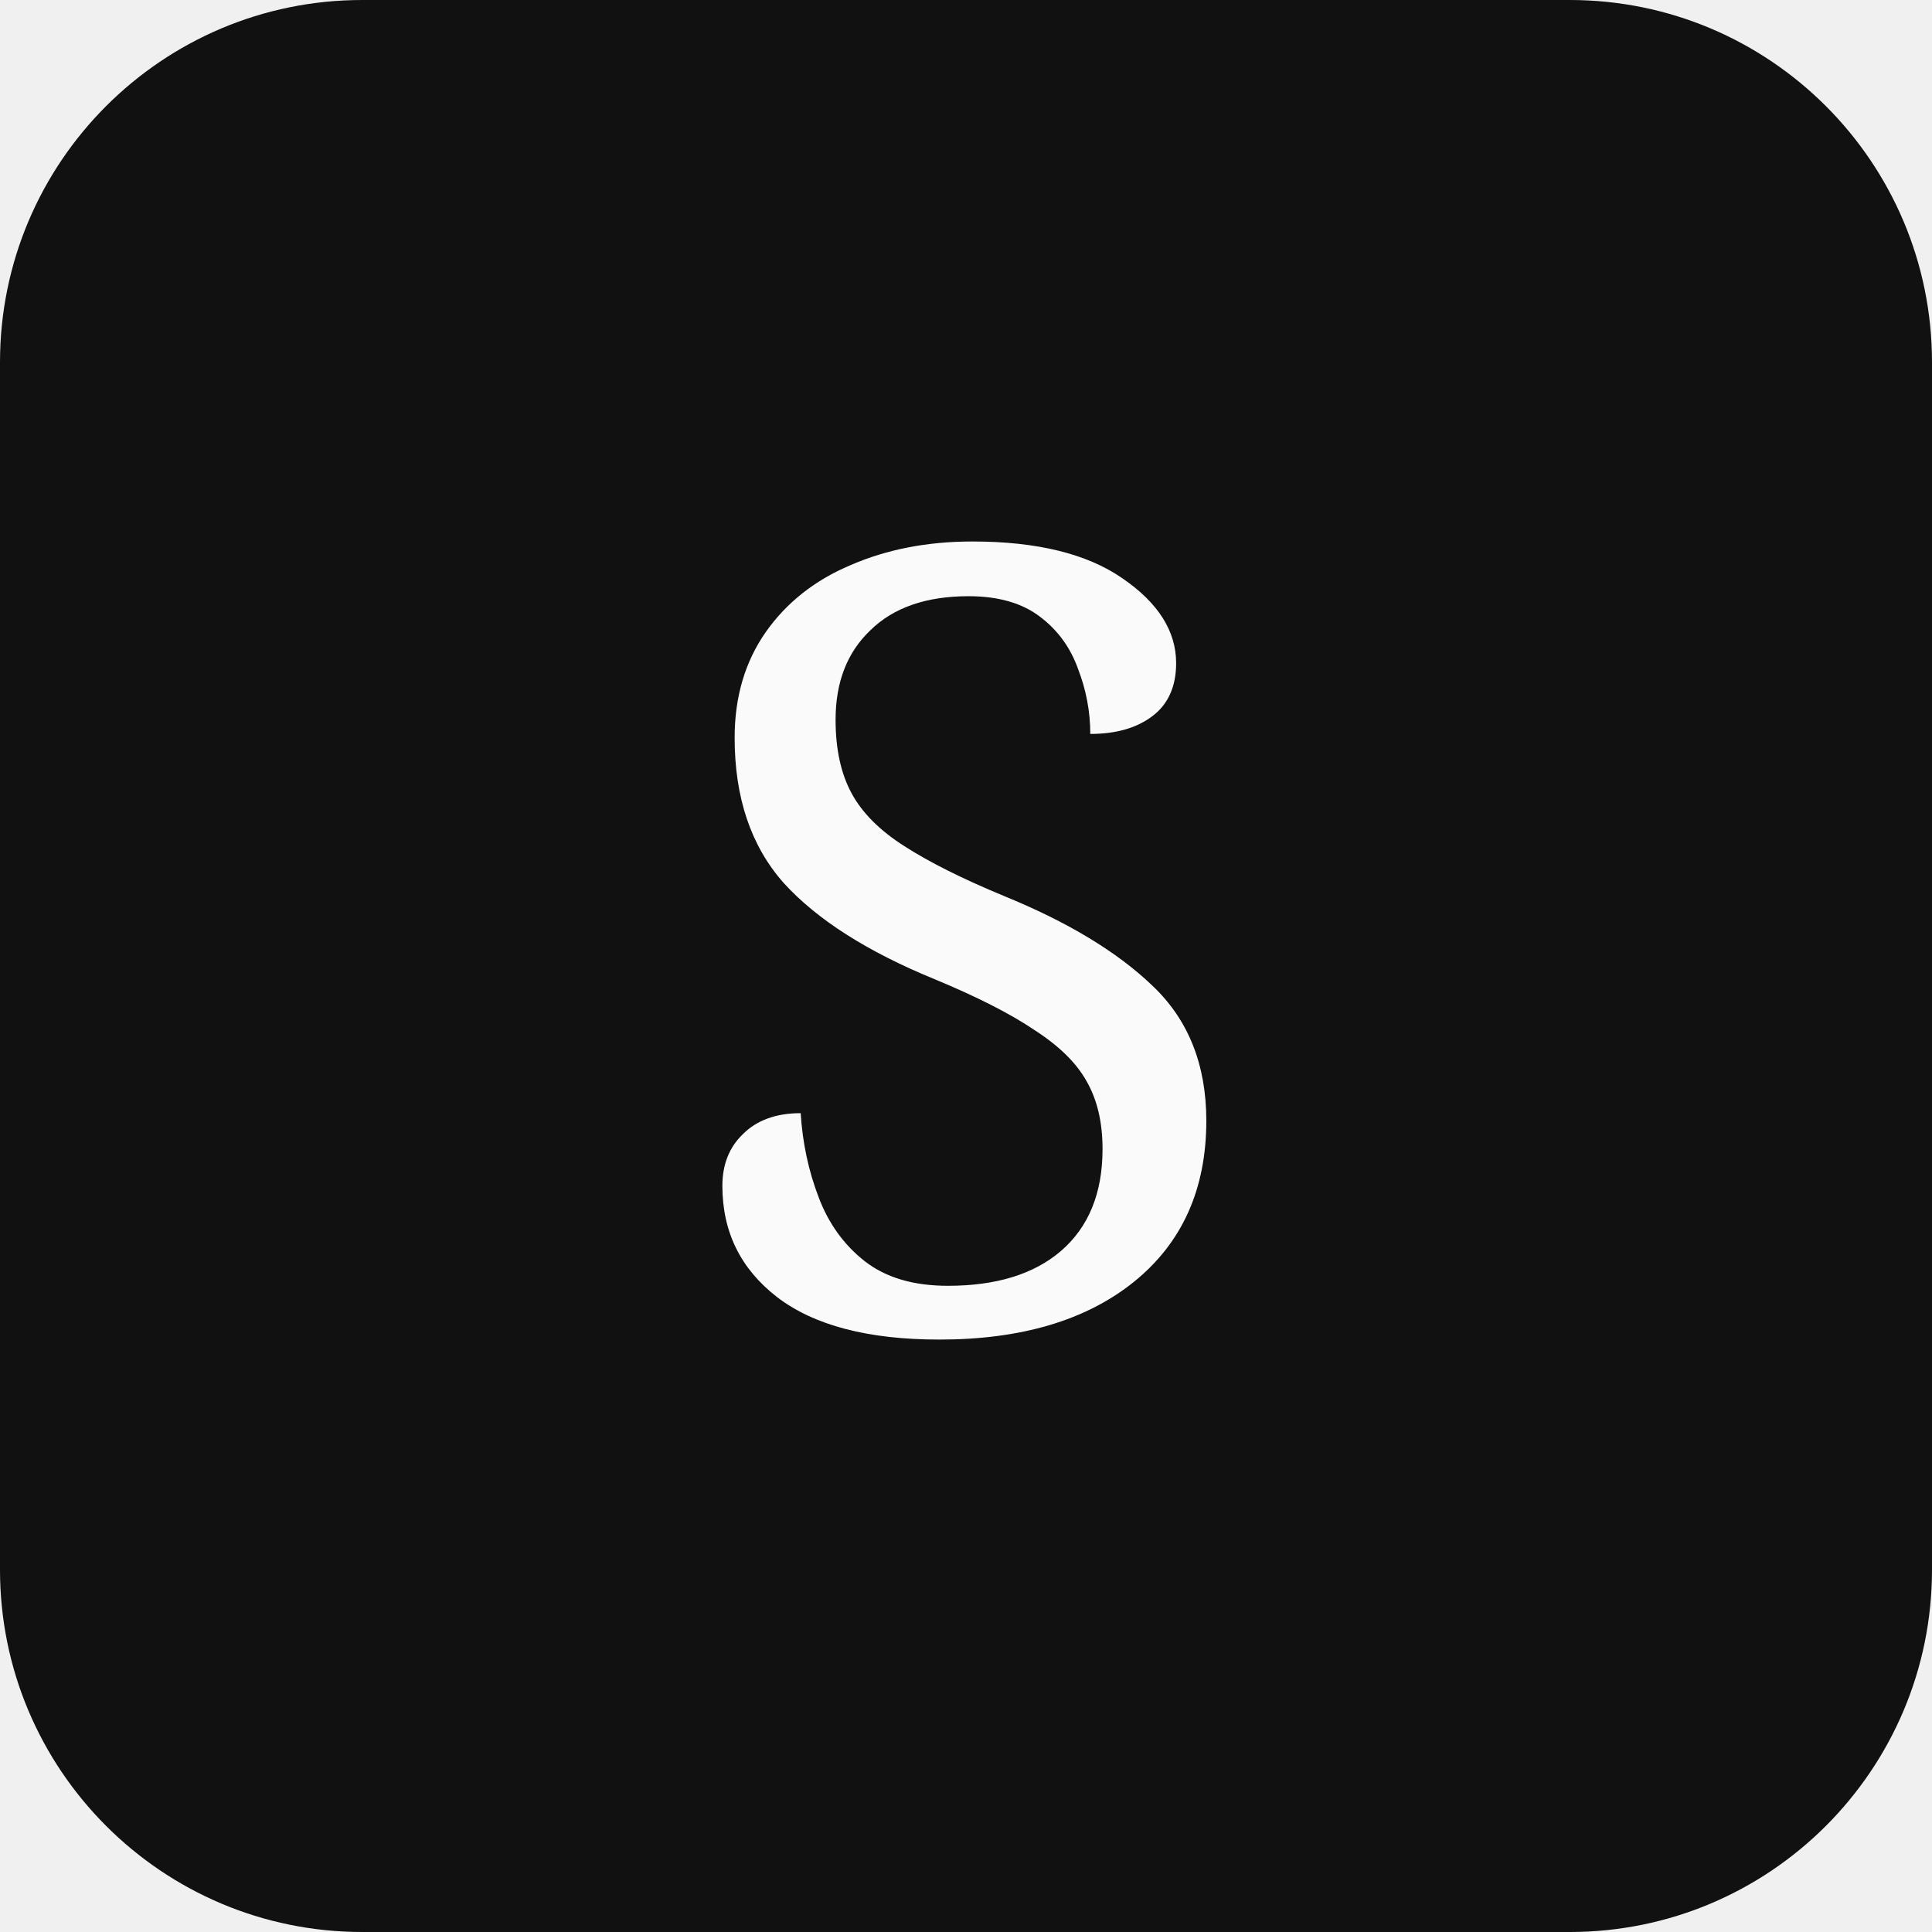
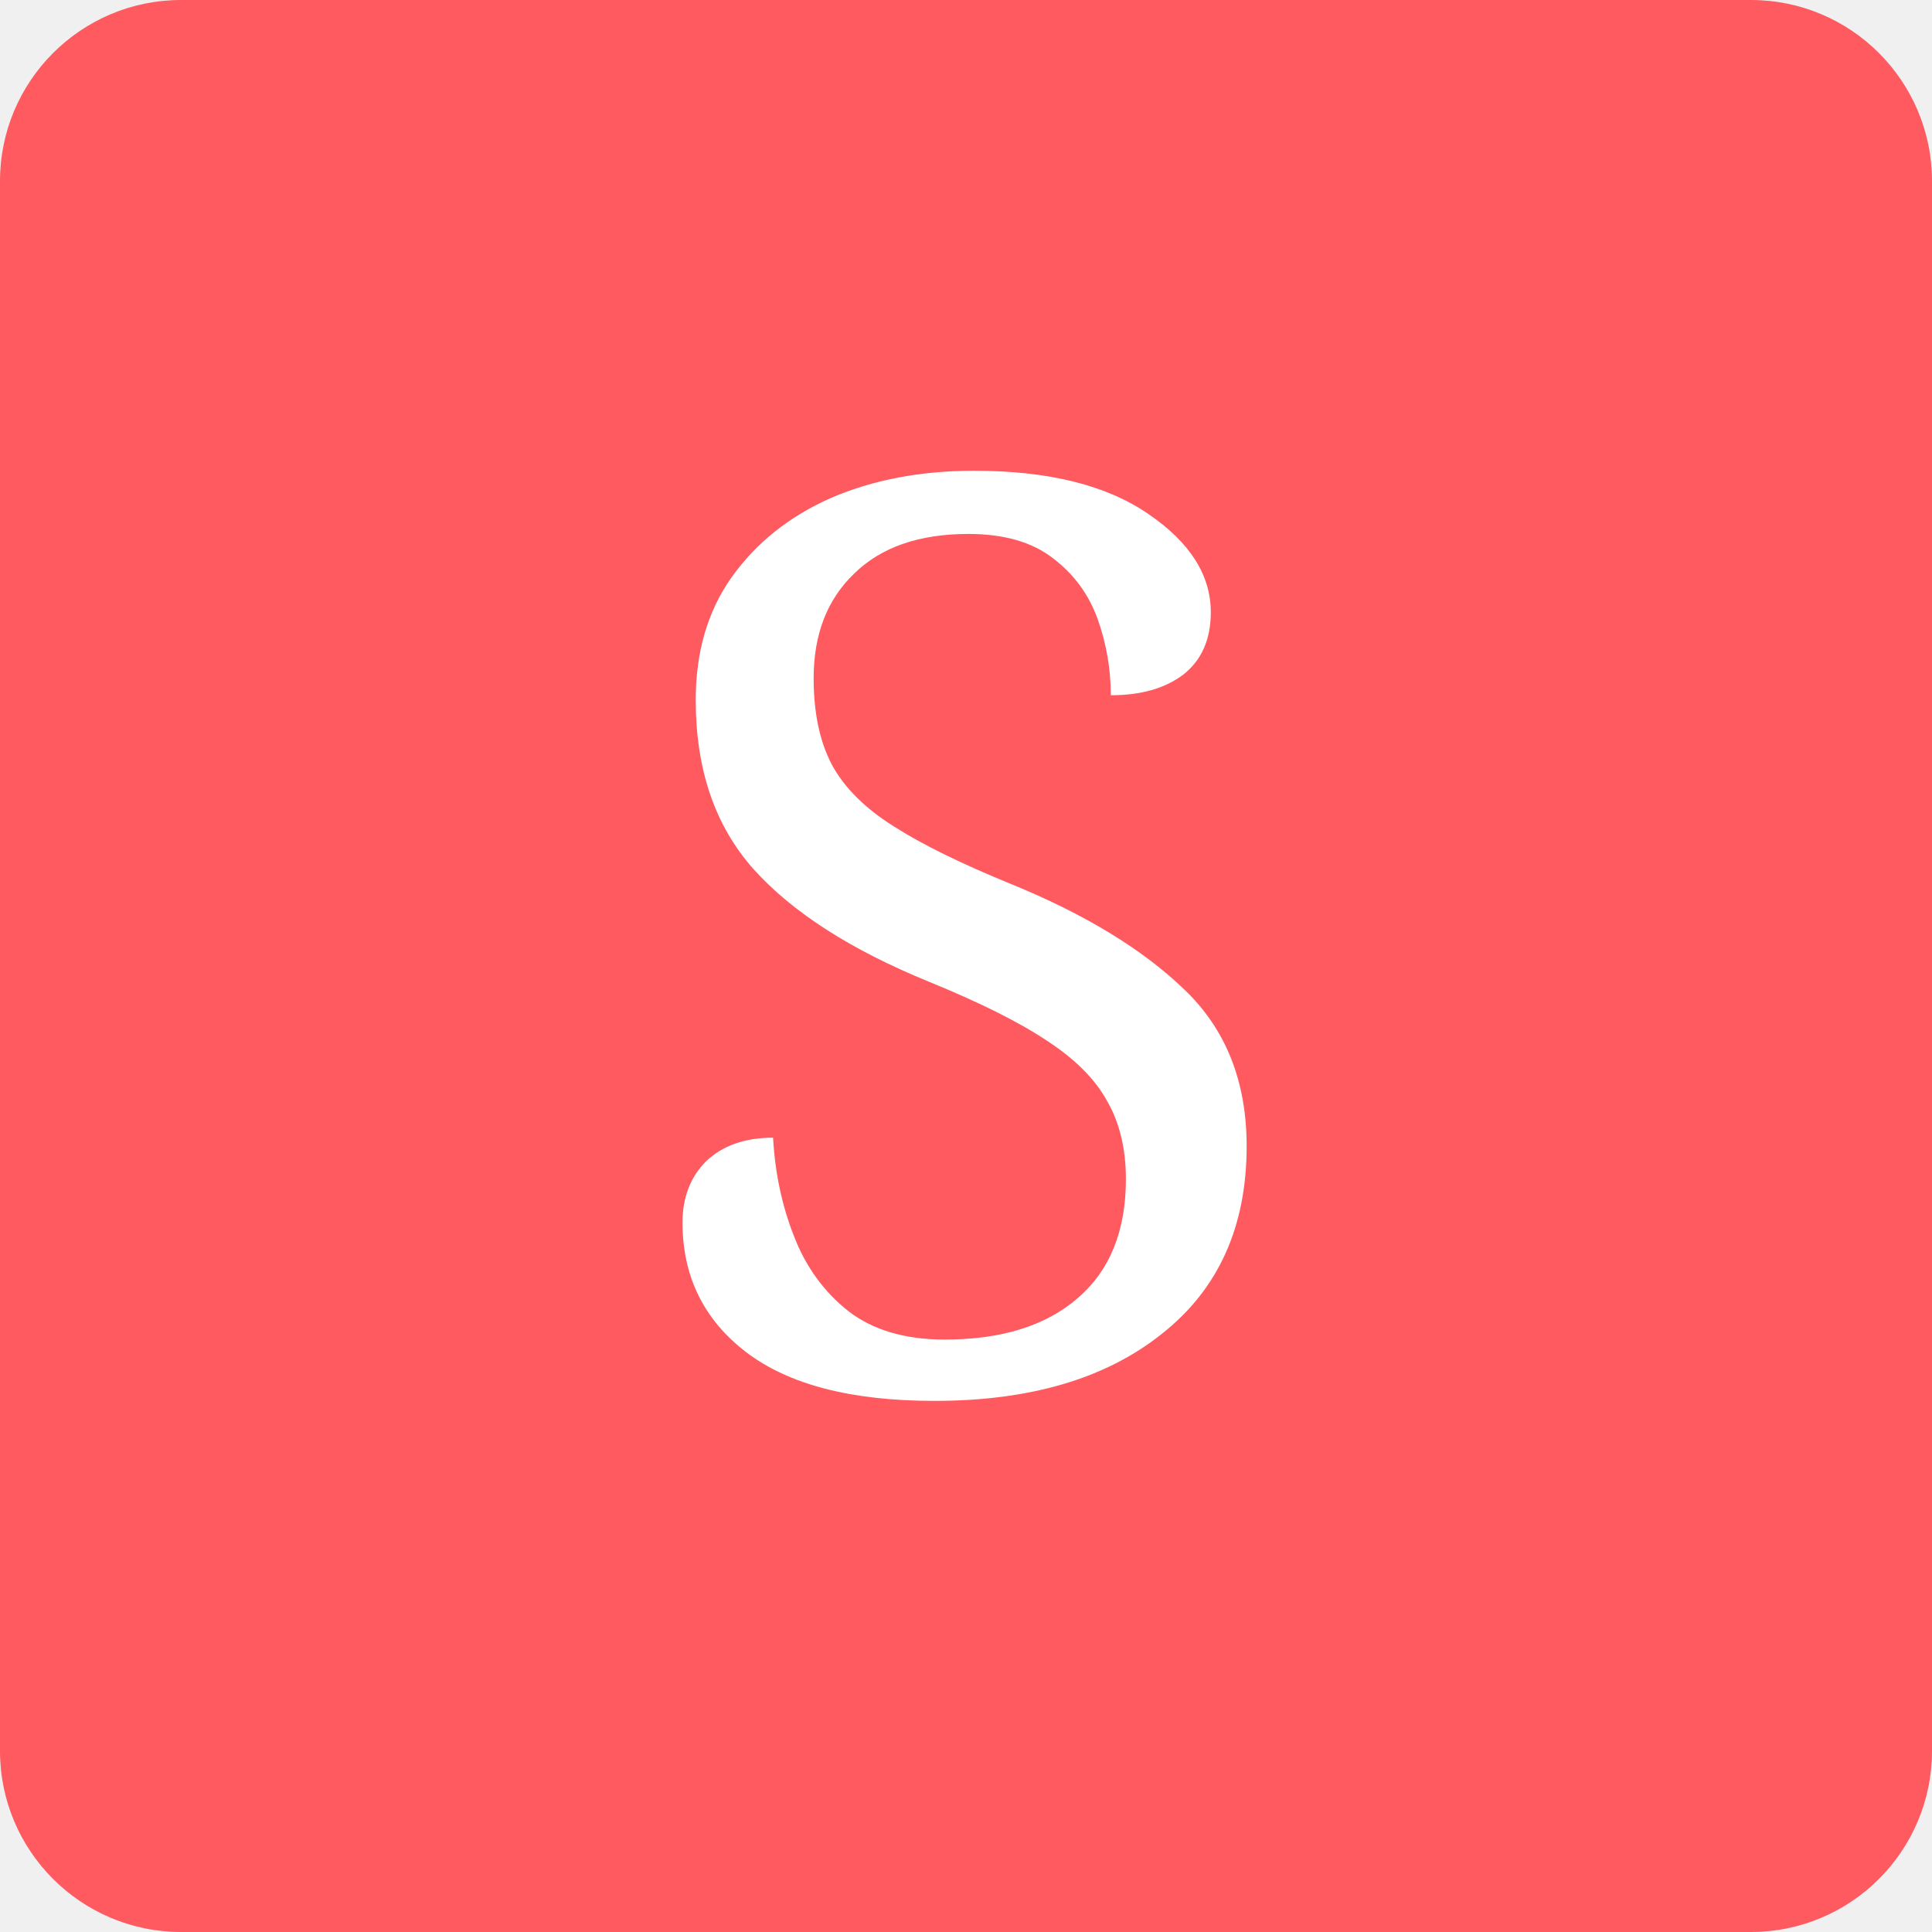
<svg xmlns="http://www.w3.org/2000/svg" viewBox="0 0 32 32">
-   <rect width="32" height="32" rx="6" fill="#111" />
-   <text x="16" y="22" font-family="Georgia, serif" font-size="18" fill="#fafafa" text-anchor="middle">S</text>
+   <rect width="32" height="32" rx="3" fill="#ff5a5f" />
+   <text x="16" y="23" font-family="Fraunces, 'Iowan Old Style', Georgia, serif" font-weight="500" font-size="21" fill="#fff" text-anchor="middle">S</text>
</svg>
